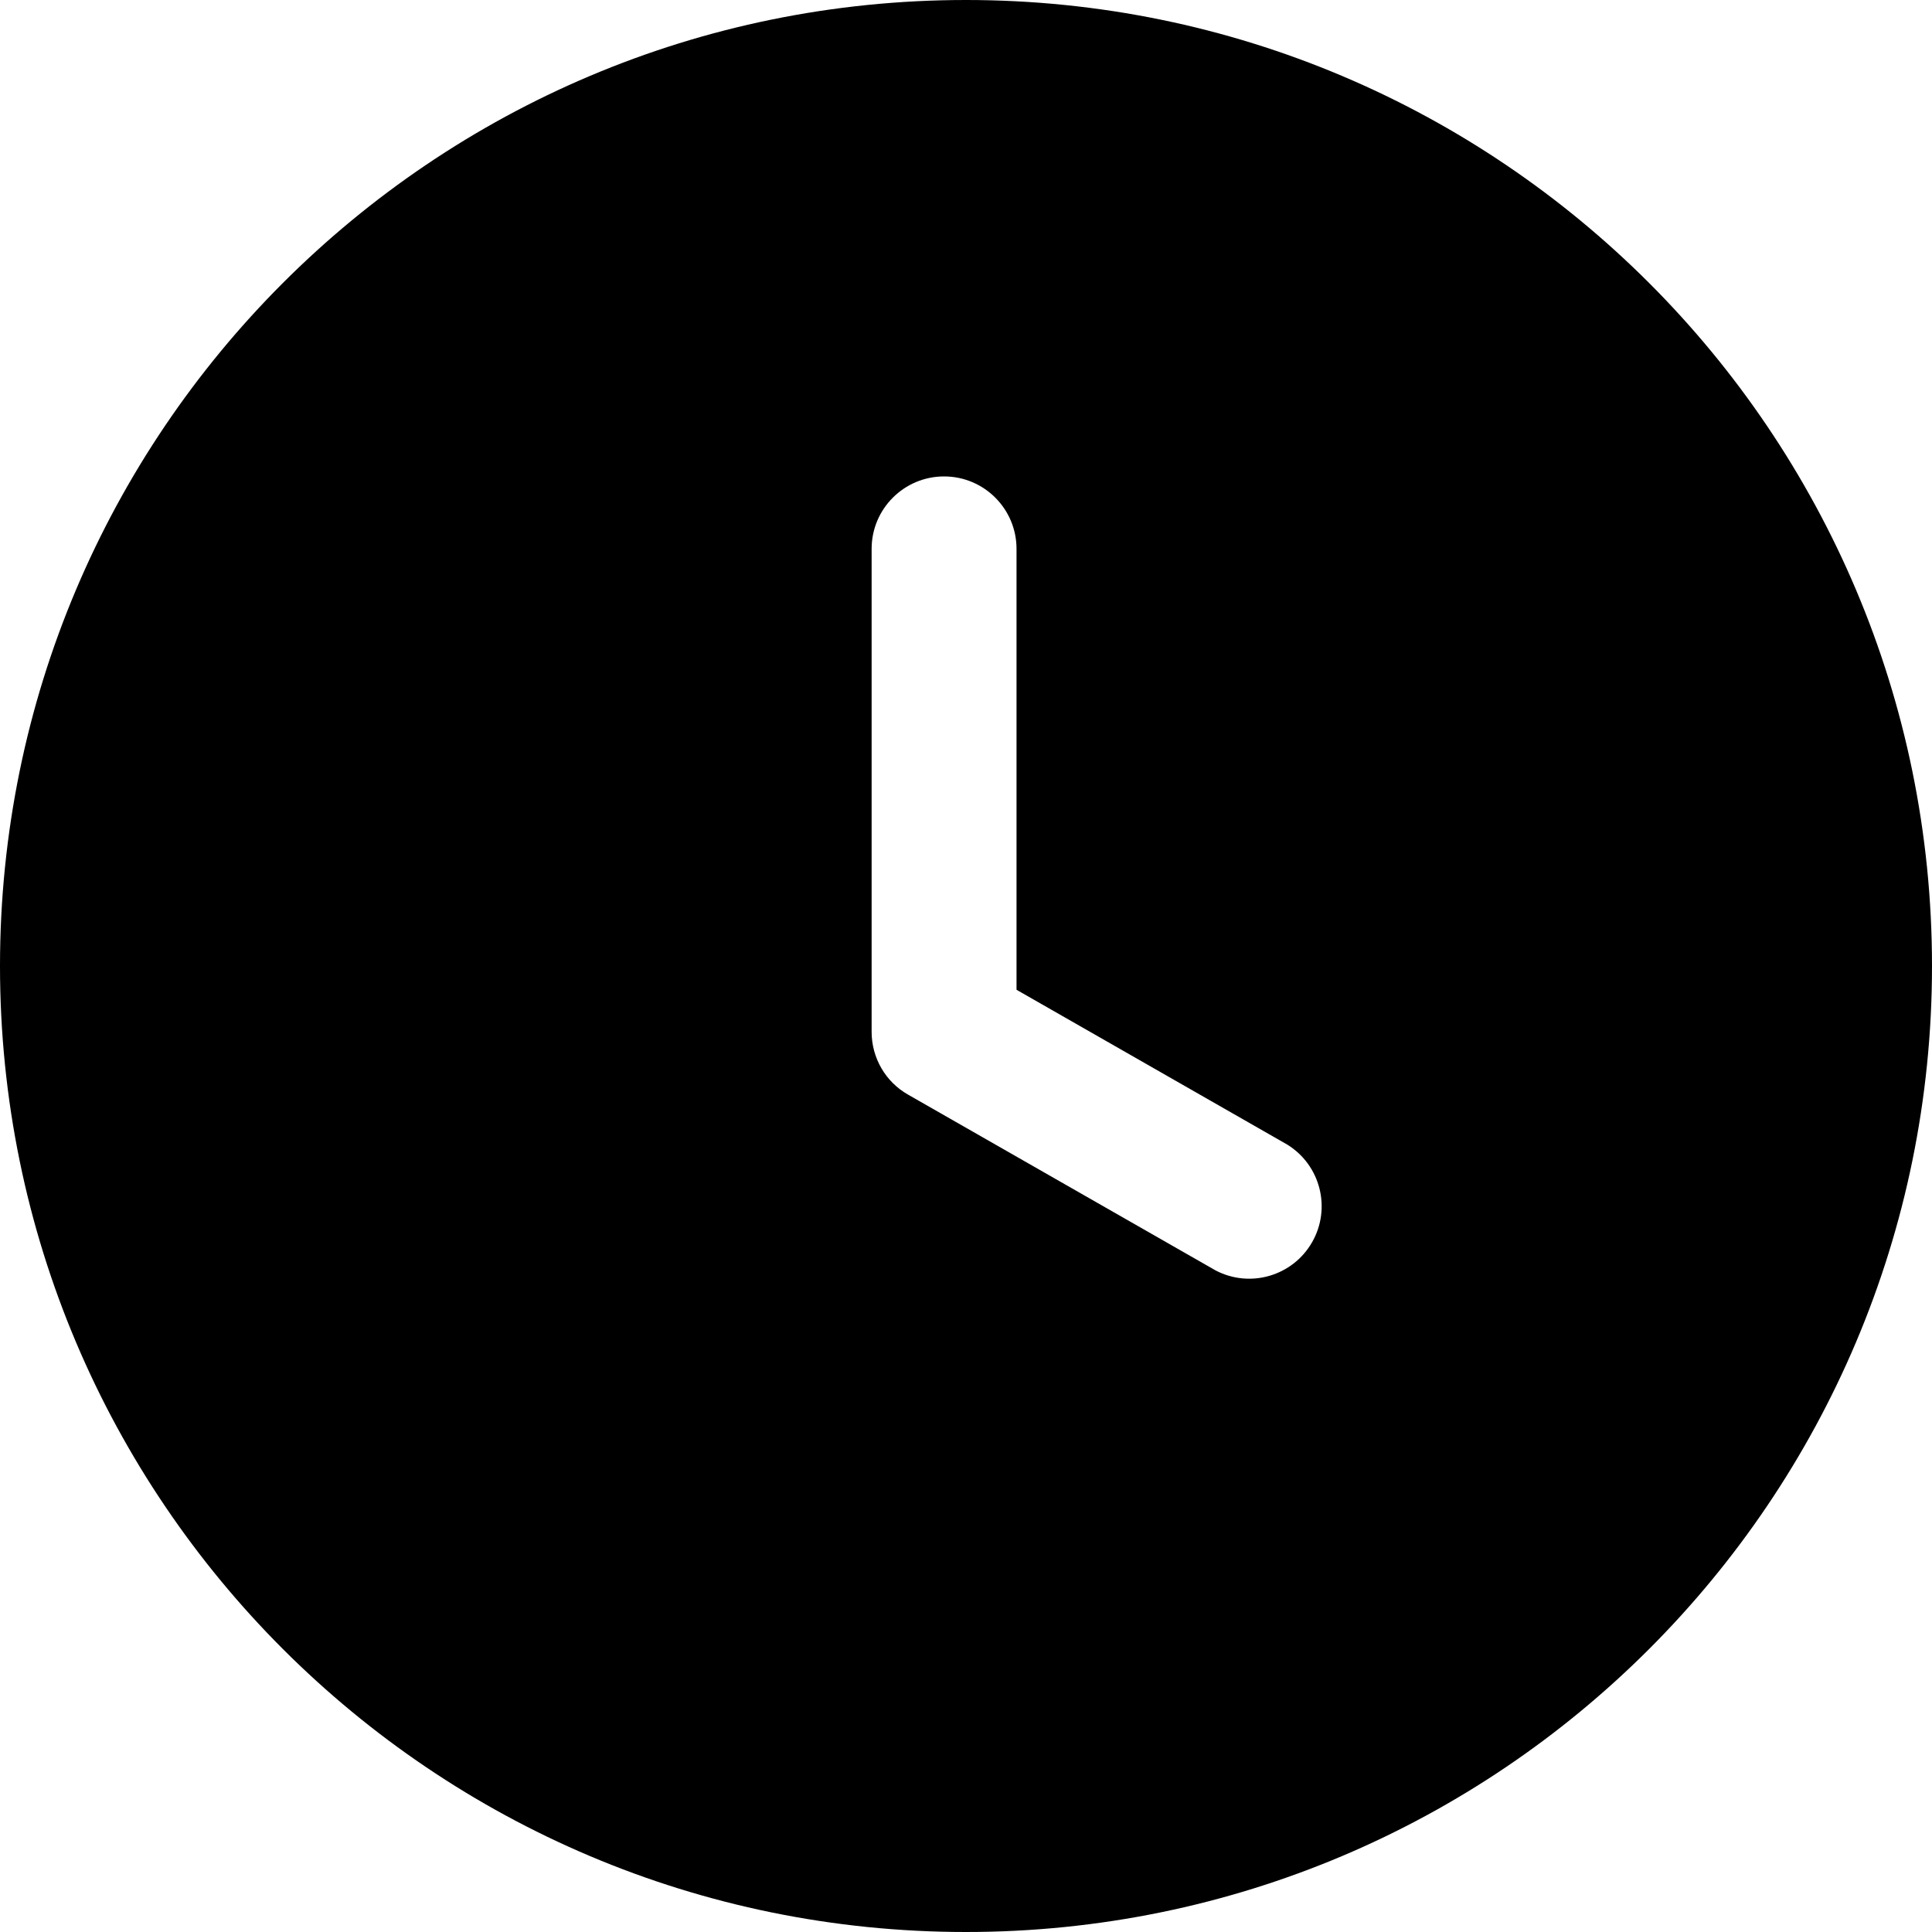
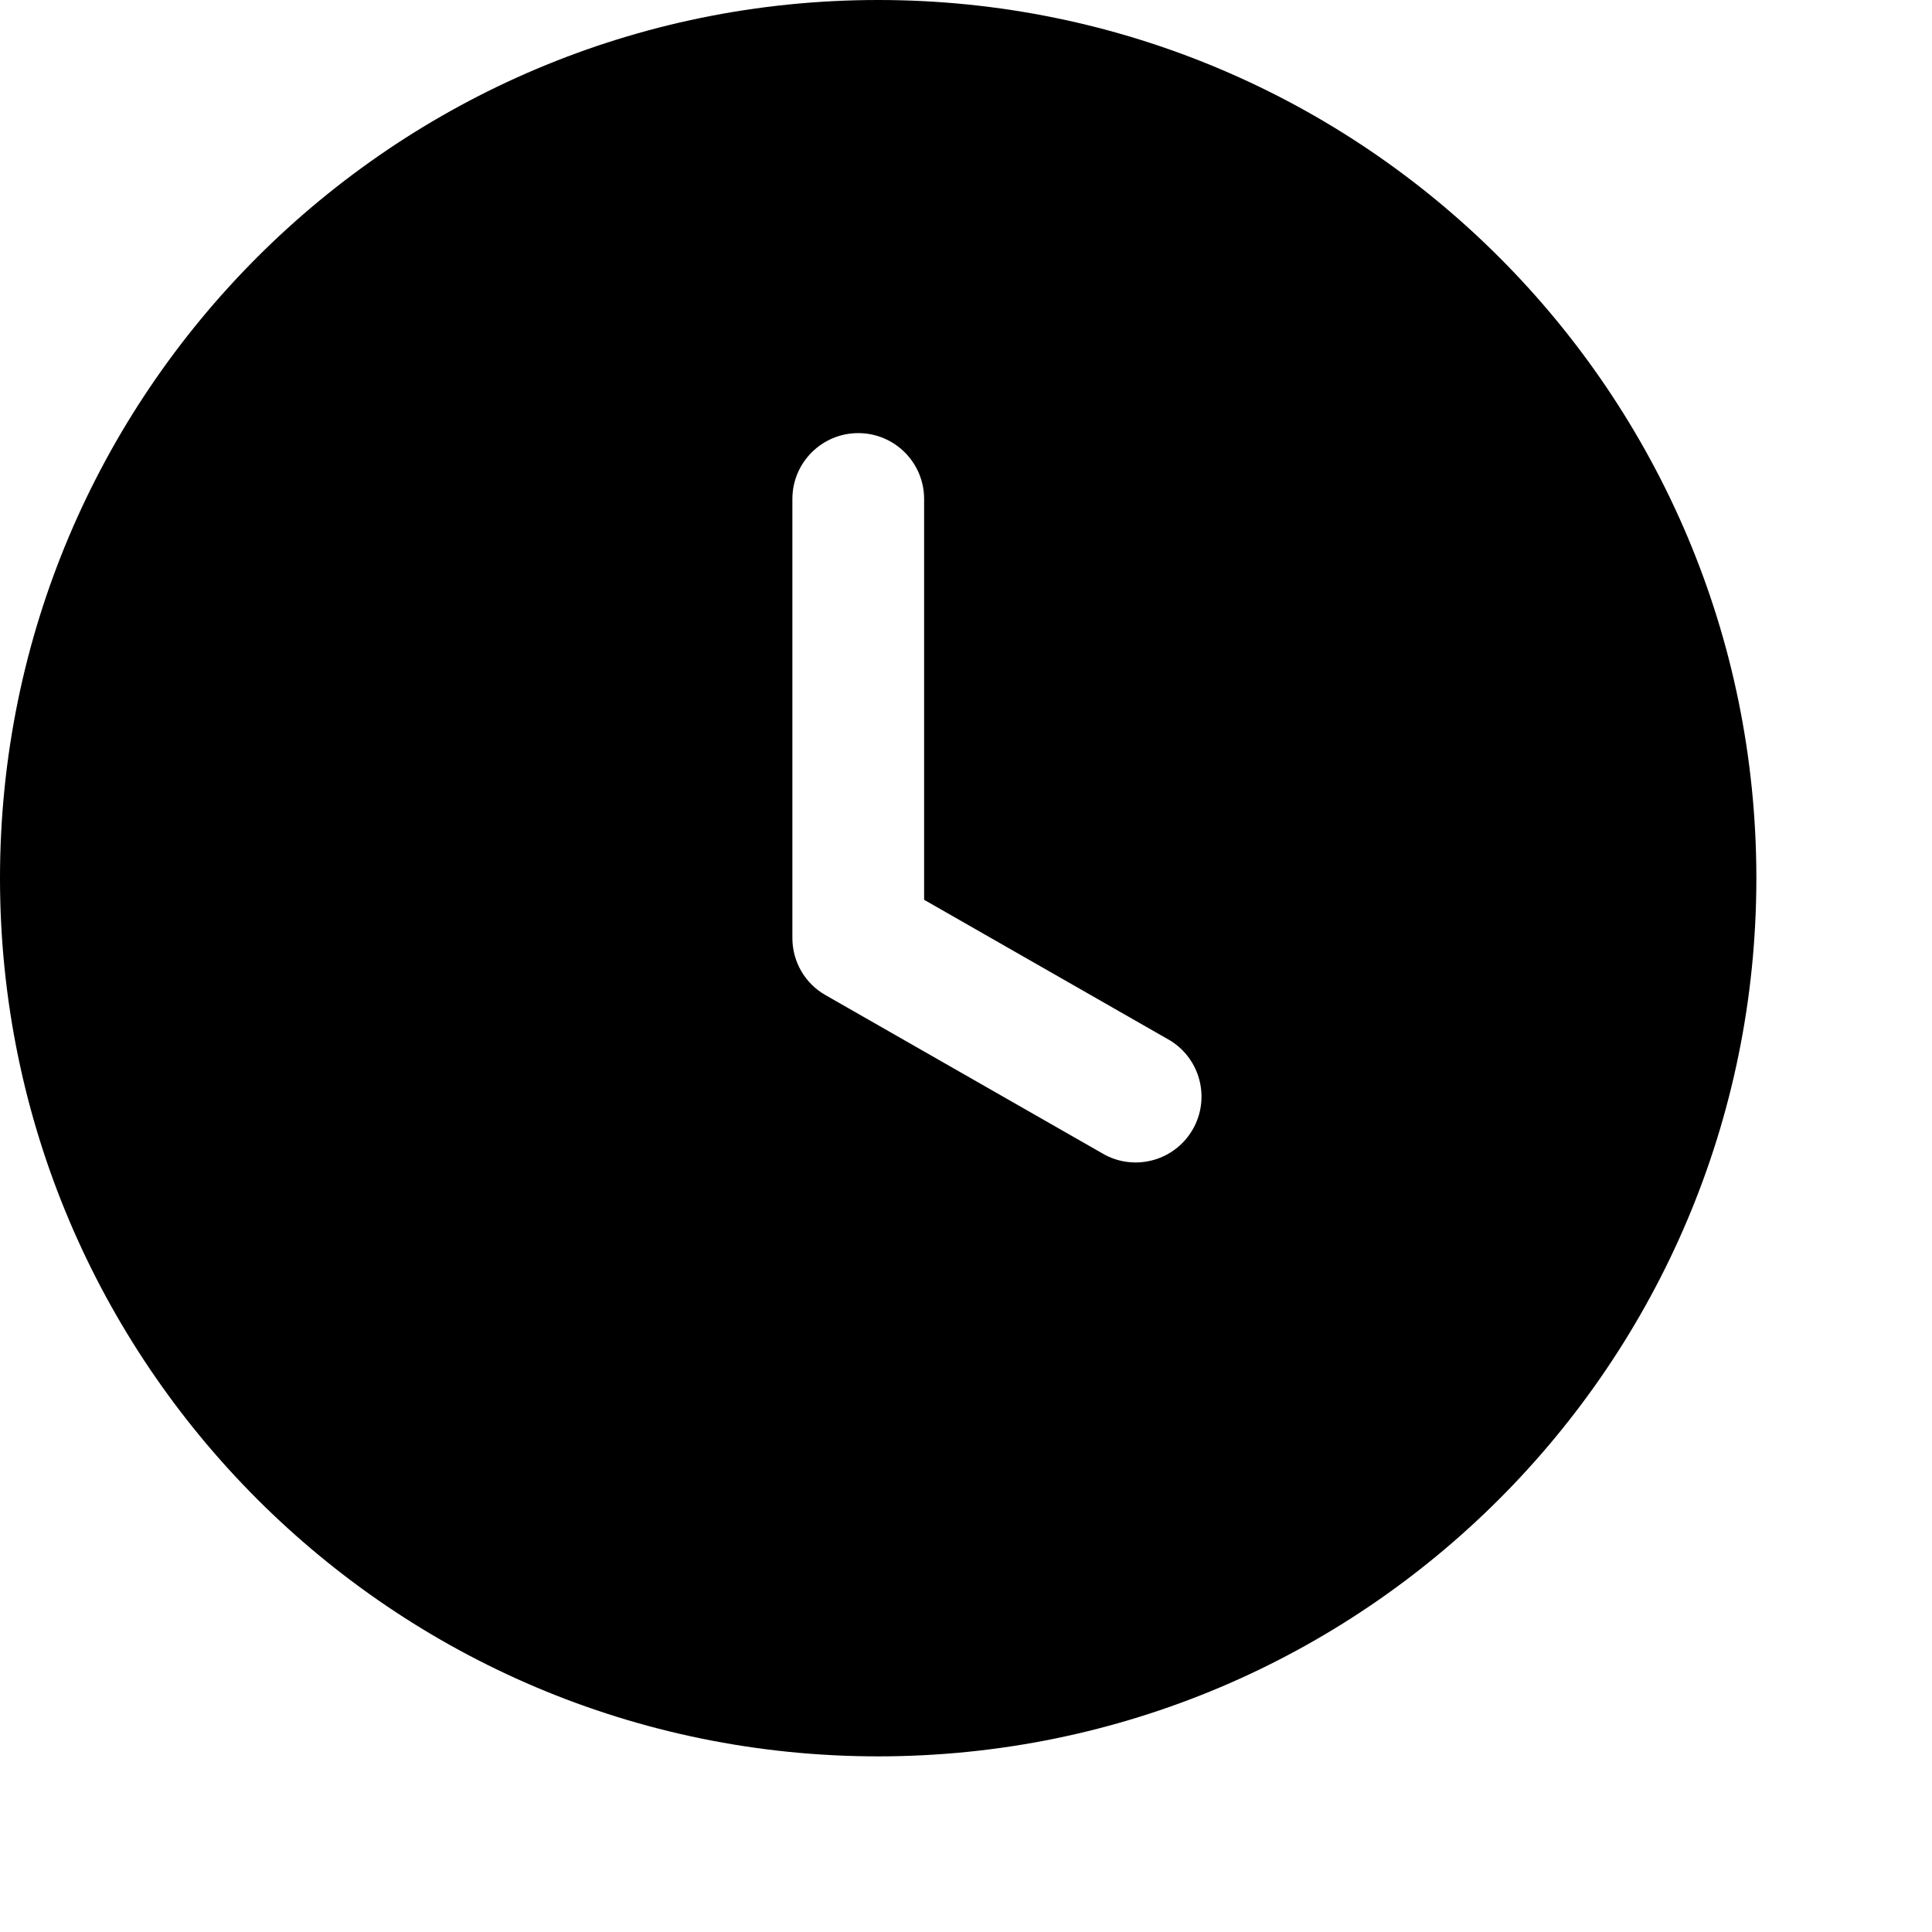
- <svg xmlns="http://www.w3.org/2000/svg" viewBox="0 0 20 20">
+ <svg xmlns="http://www.w3.org/2000/svg" viewBox="0 0 22 22">
  <path fill="currentColor" d="M0 10C0 4.477 4.477 0 10 0s10 4.477 10 10-4.477 10-10 10S0 15.523 0 10Zm10.523-4.318a.75.75 0 1 0-1.5 0v5c0 .269.144.518.378.65l3.182 1.819a.75.75 0 0 0 .743-1.302l-2.803-1.603V5.682Z" />
</svg>
